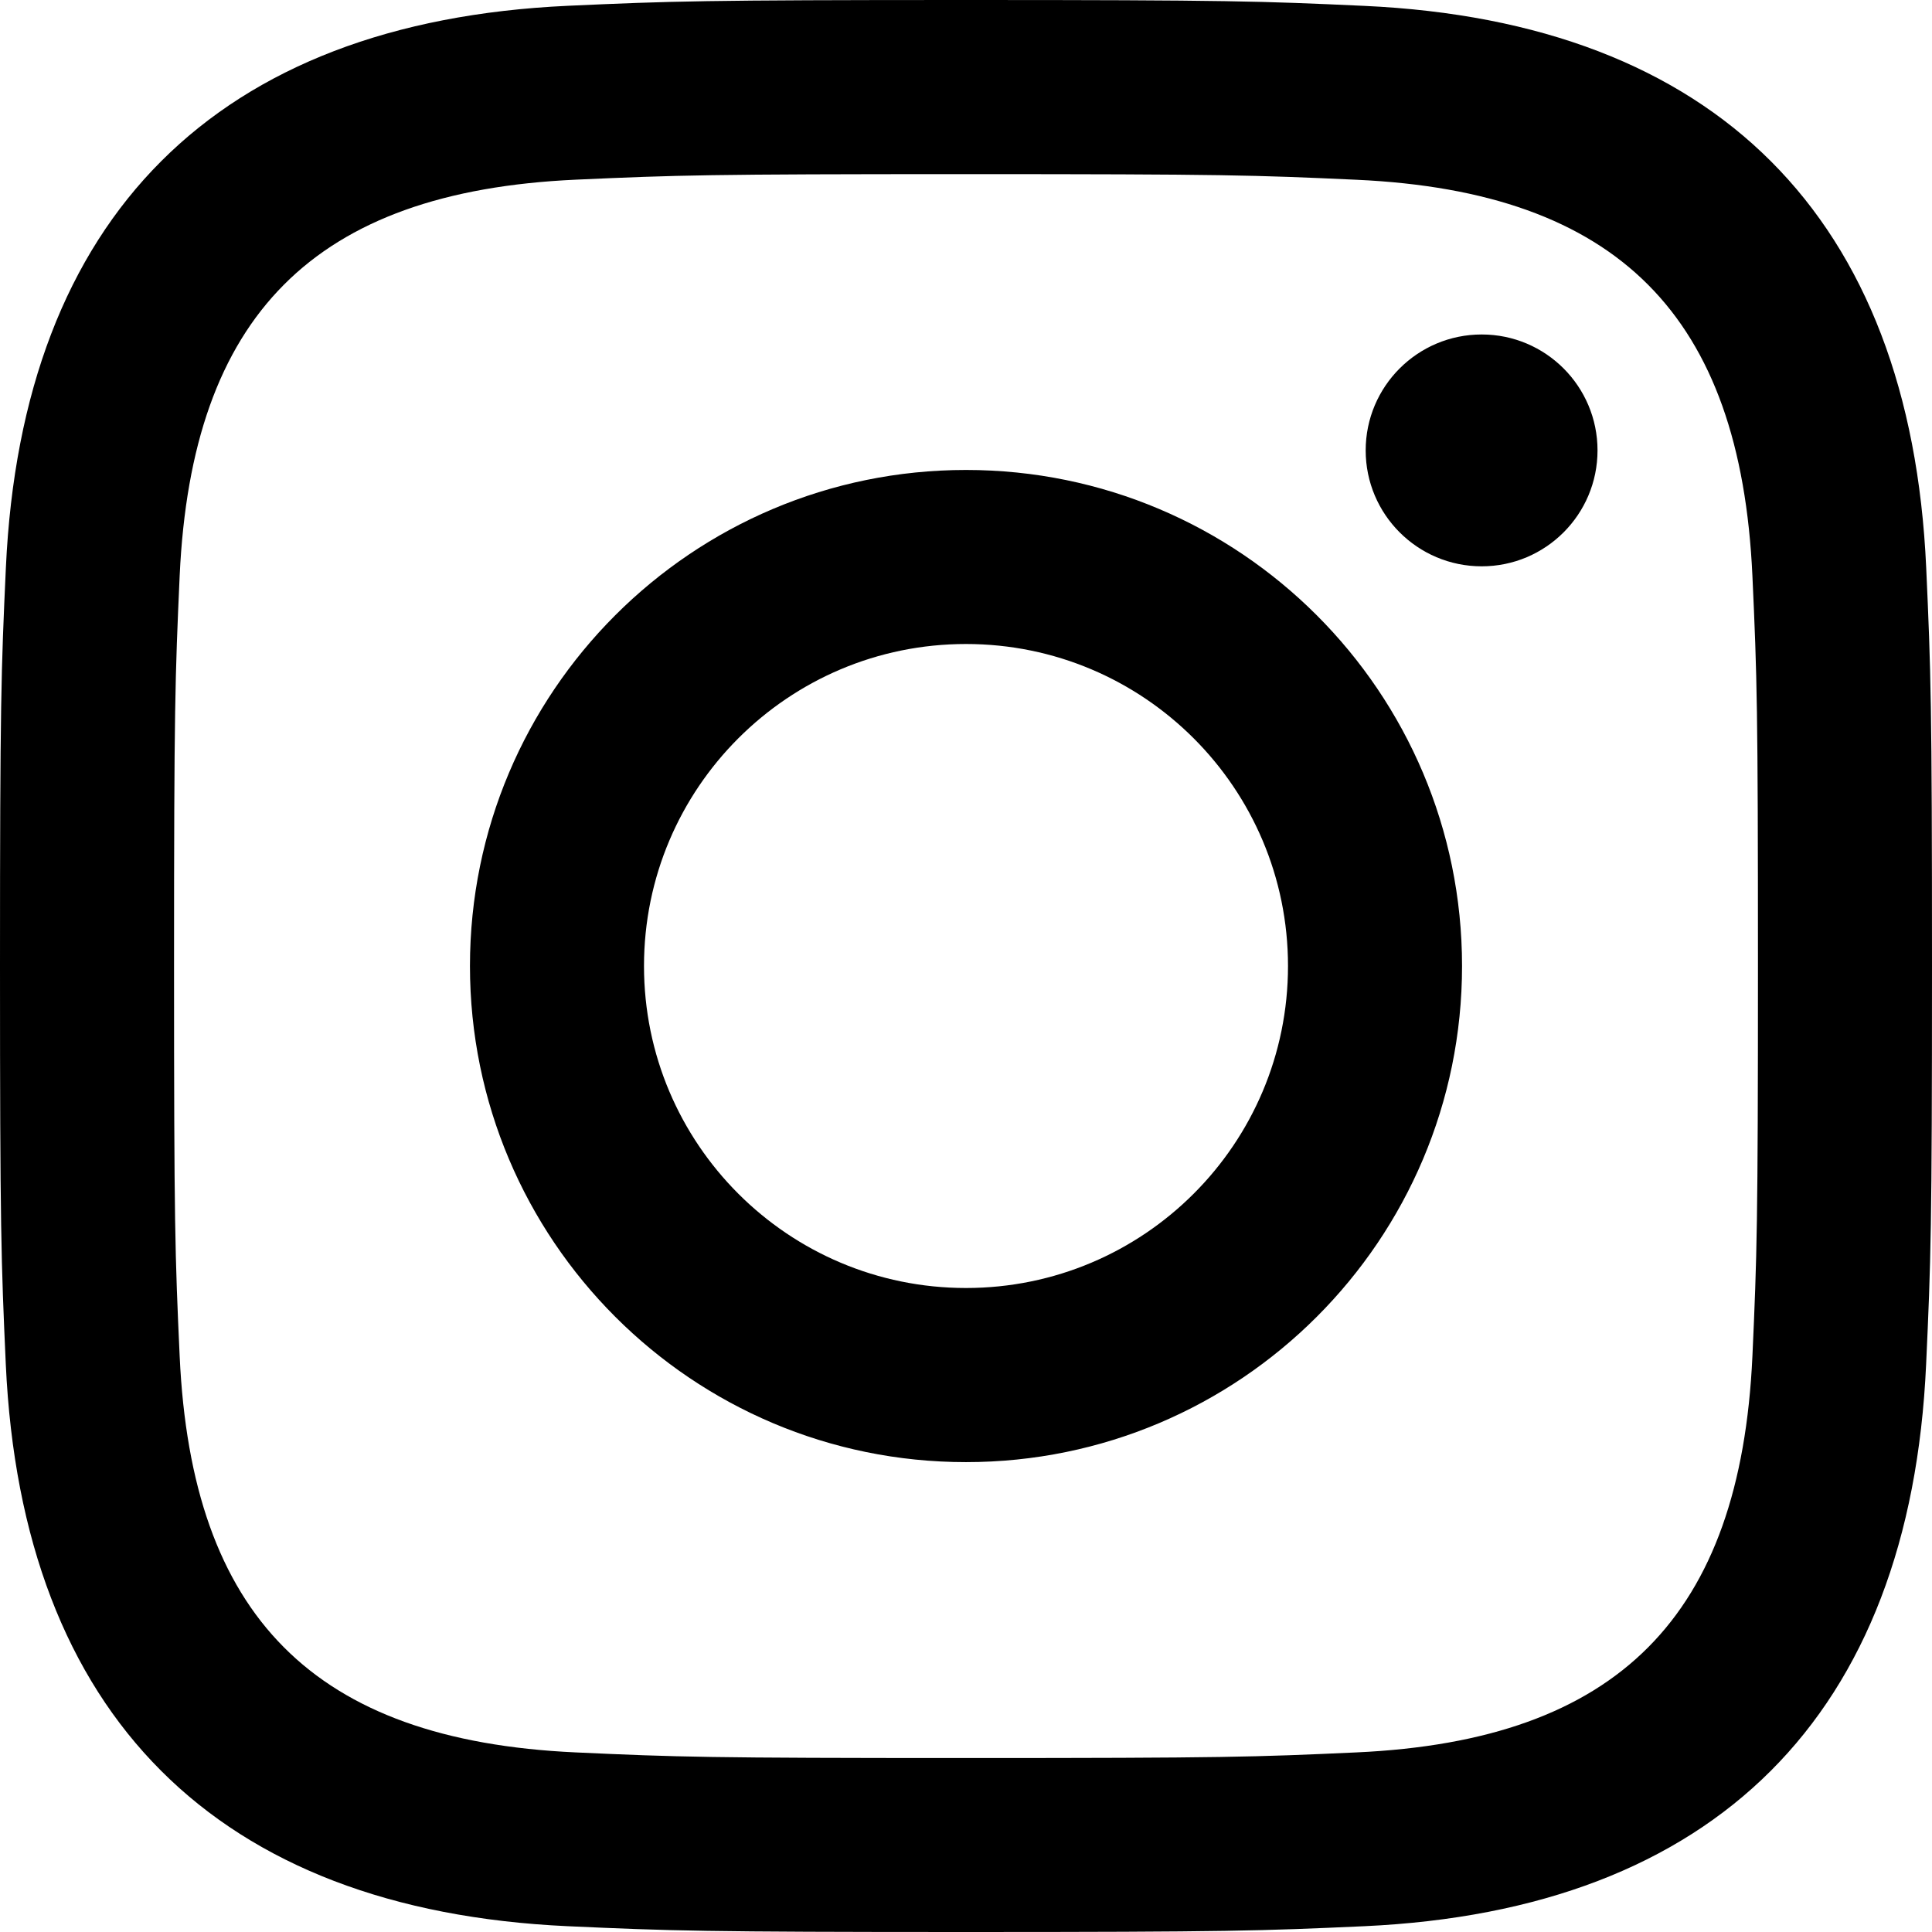
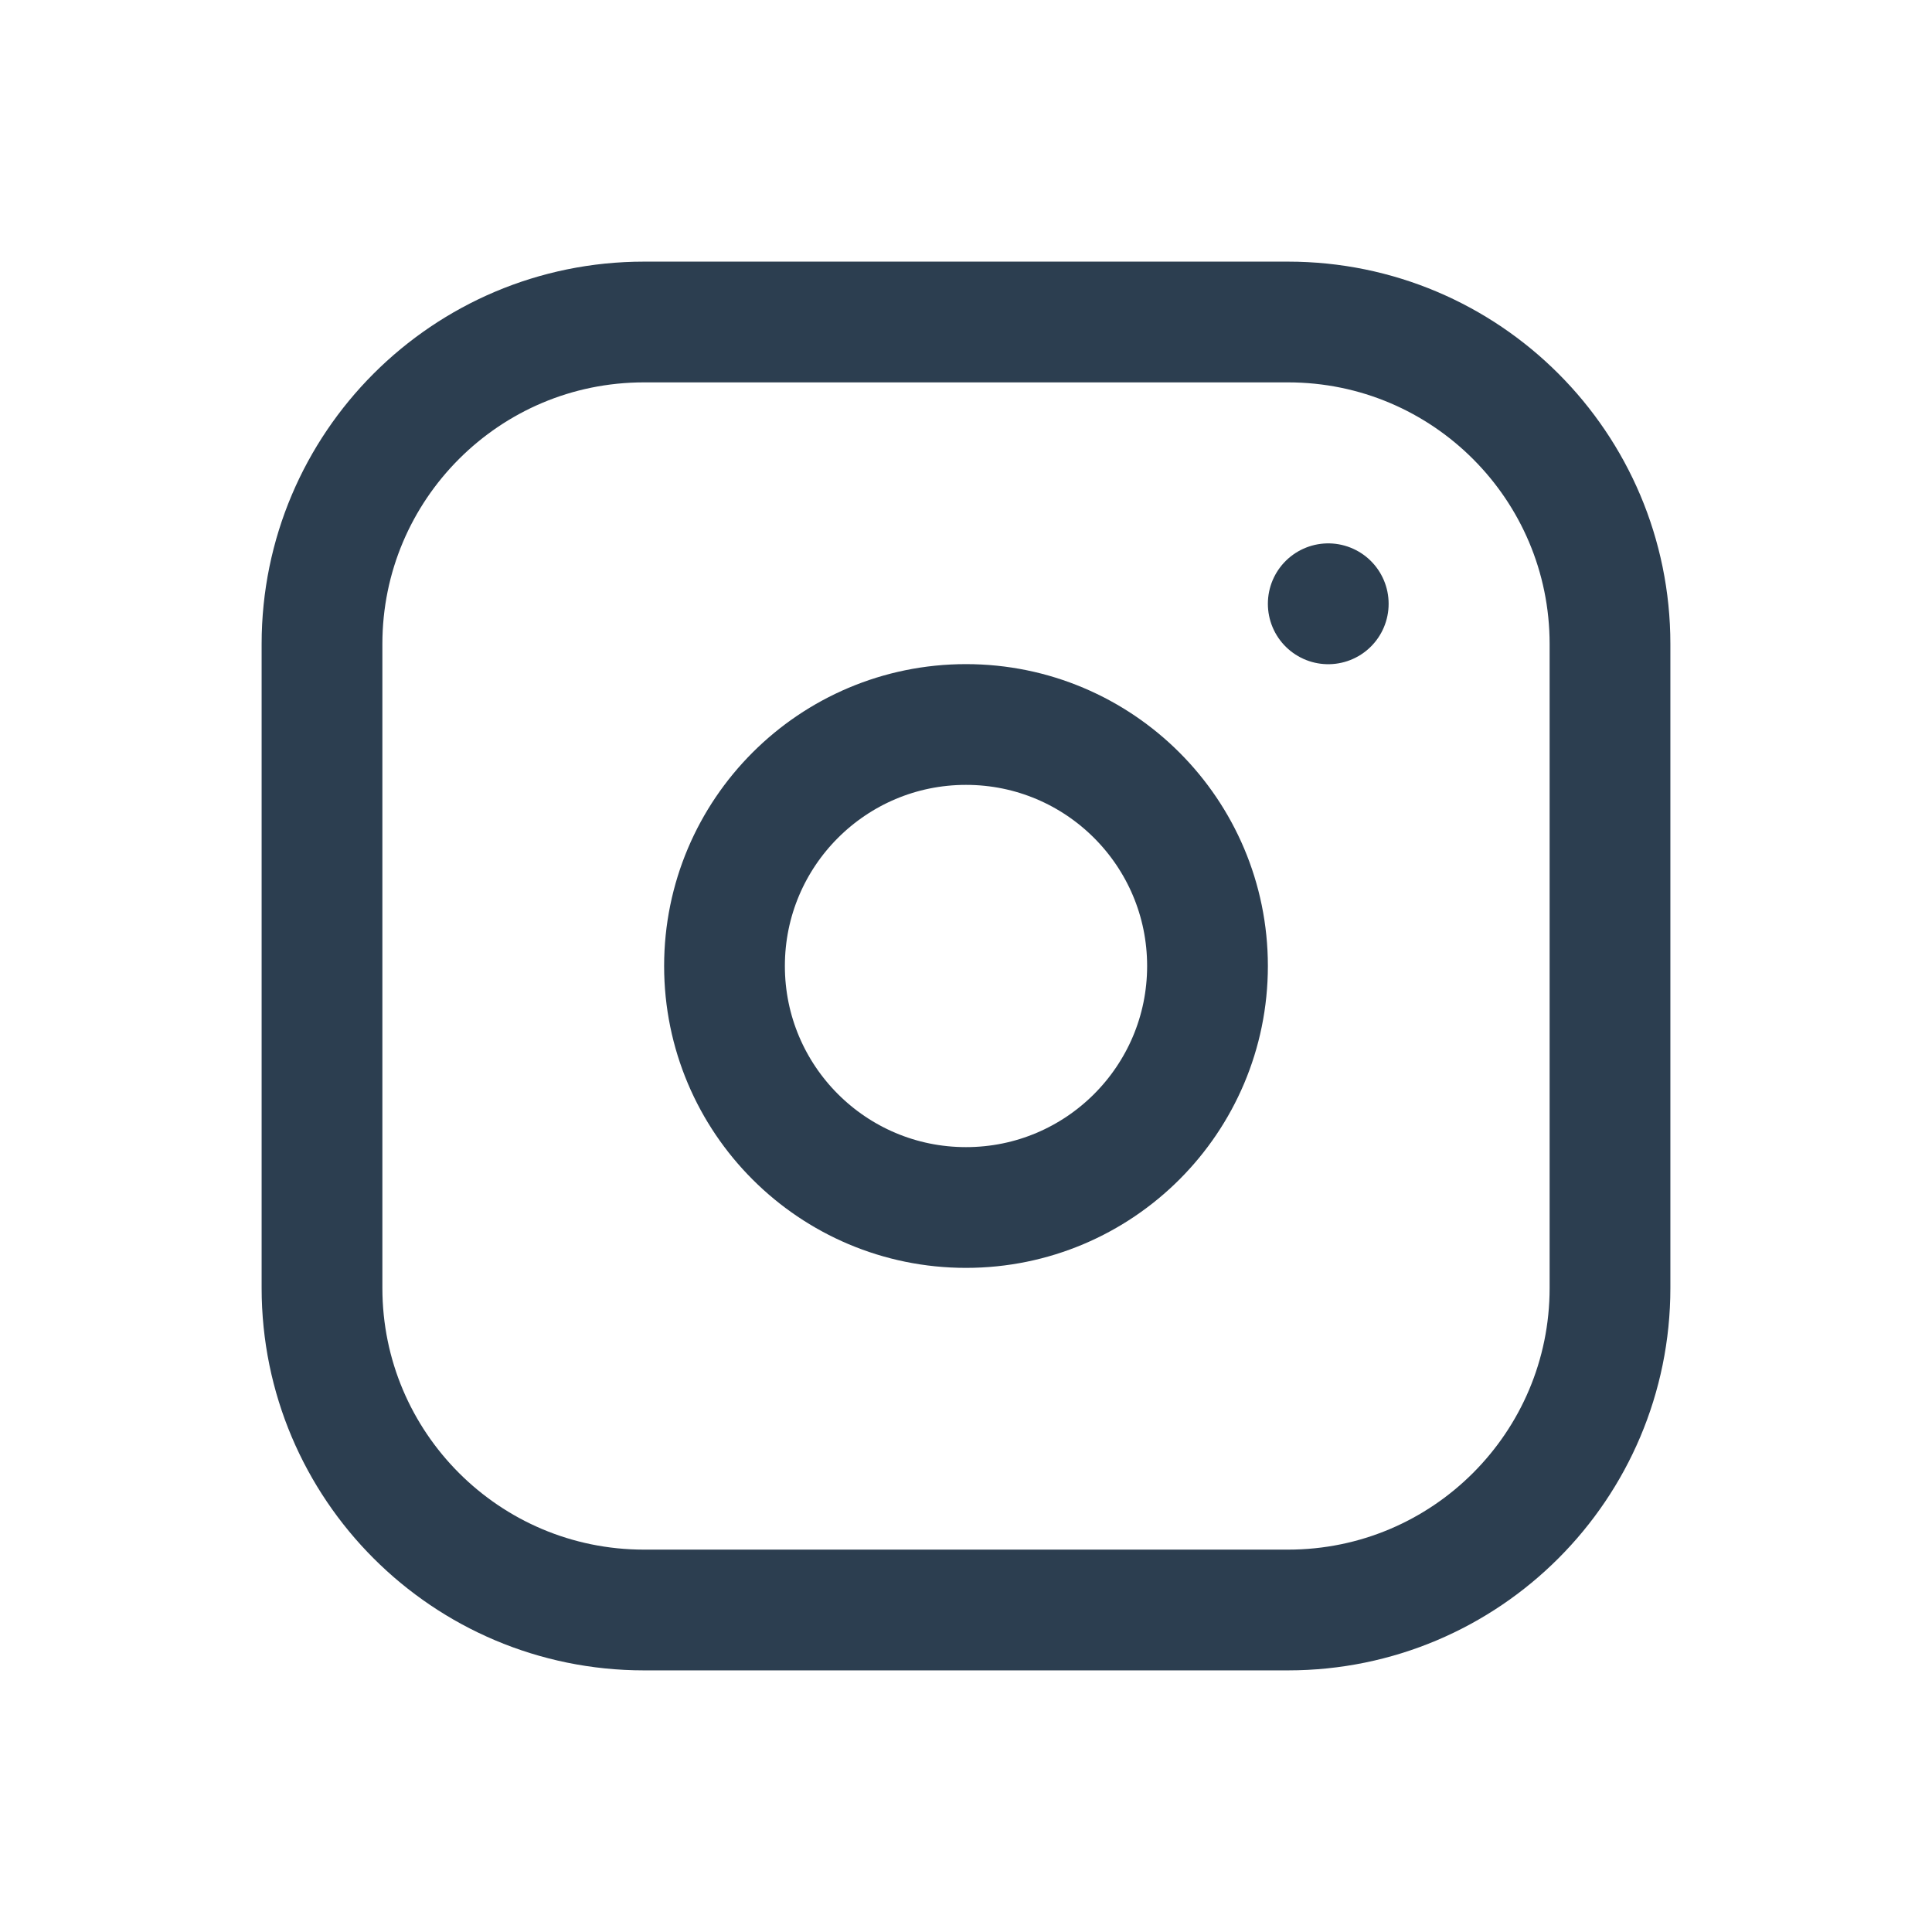
- <svg xmlns="http://www.w3.org/2000/svg" width="24" height="24" viewBox="0 0 24 24">
-   <path d="M12 2.163c3.204 0 3.584.012 4.85.07 3.252.148 4.771 1.691 4.919 4.919.058 1.265.069 1.645.069 4.849 0 3.205-.012 3.584-.069 4.849-.149 3.225-1.664 4.771-4.919 4.919-1.266.058-1.644.07-4.85.07-3.204 0-3.584-.012-4.849-.07-3.26-.149-4.771-1.699-4.919-4.92-.058-1.265-.07-1.644-.07-4.849 0-3.204.013-3.583.07-4.849.149-3.227 1.664-4.771 4.919-4.919 1.266-.057 1.645-.069 4.849-.069zm0-2.163c-3.259 0-3.667.014-4.947.072-4.358.2-6.78 2.618-6.98 6.98-.059 1.281-.073 1.689-.073 4.948 0 3.259.014 3.668.072 4.948.2 4.358 2.618 6.78 6.98 6.98 1.281.058 1.689.072 4.948.072 3.259 0 3.668-.014 4.948-.072 4.354-.2 6.782-2.618 6.979-6.98.059-1.28.073-1.689.073-4.948 0-3.259-.014-3.667-.072-4.947-.196-4.354-2.617-6.78-6.979-6.98-1.281-.059-1.69-.073-4.949-.073zm0 5.838c-3.403 0-6.162 2.759-6.162 6.162s2.759 6.163 6.162 6.163 6.162-2.759 6.162-6.163c0-3.403-2.759-6.162-6.162-6.162zm0 10.162c-2.209 0-4-1.79-4-4 0-2.209 1.791-4 4-4s4 1.791 4 4c0 2.21-1.791 4-4 4zm6.406-11.845c-.796 0-1.441.645-1.441 1.44s.645 1.44 1.441 1.44c.795 0 1.439-.645 1.439-1.44s-.644-1.44-1.439-1.44z" />
+ <svg xmlns="http://www.w3.org/2000/svg" class="icon icon-tabler icon-tabler-brand-instagram" width="44" height="44" viewBox="0 0 24 24" stroke-width="1.5" stroke="#2c3e50" fill="none" stroke-linecap="round" stroke-linejoin="round">
+   <path stroke="none" d="M0 0h24v24H0z" fill="none" />
+   <rect x="4" y="4" width="16" height="16" rx="4" />
+   <circle cx="12" cy="12" r="3" />
+   <line x1="16.5" y1="7.5" x2="16.5" y2="7.501" />
</svg>
